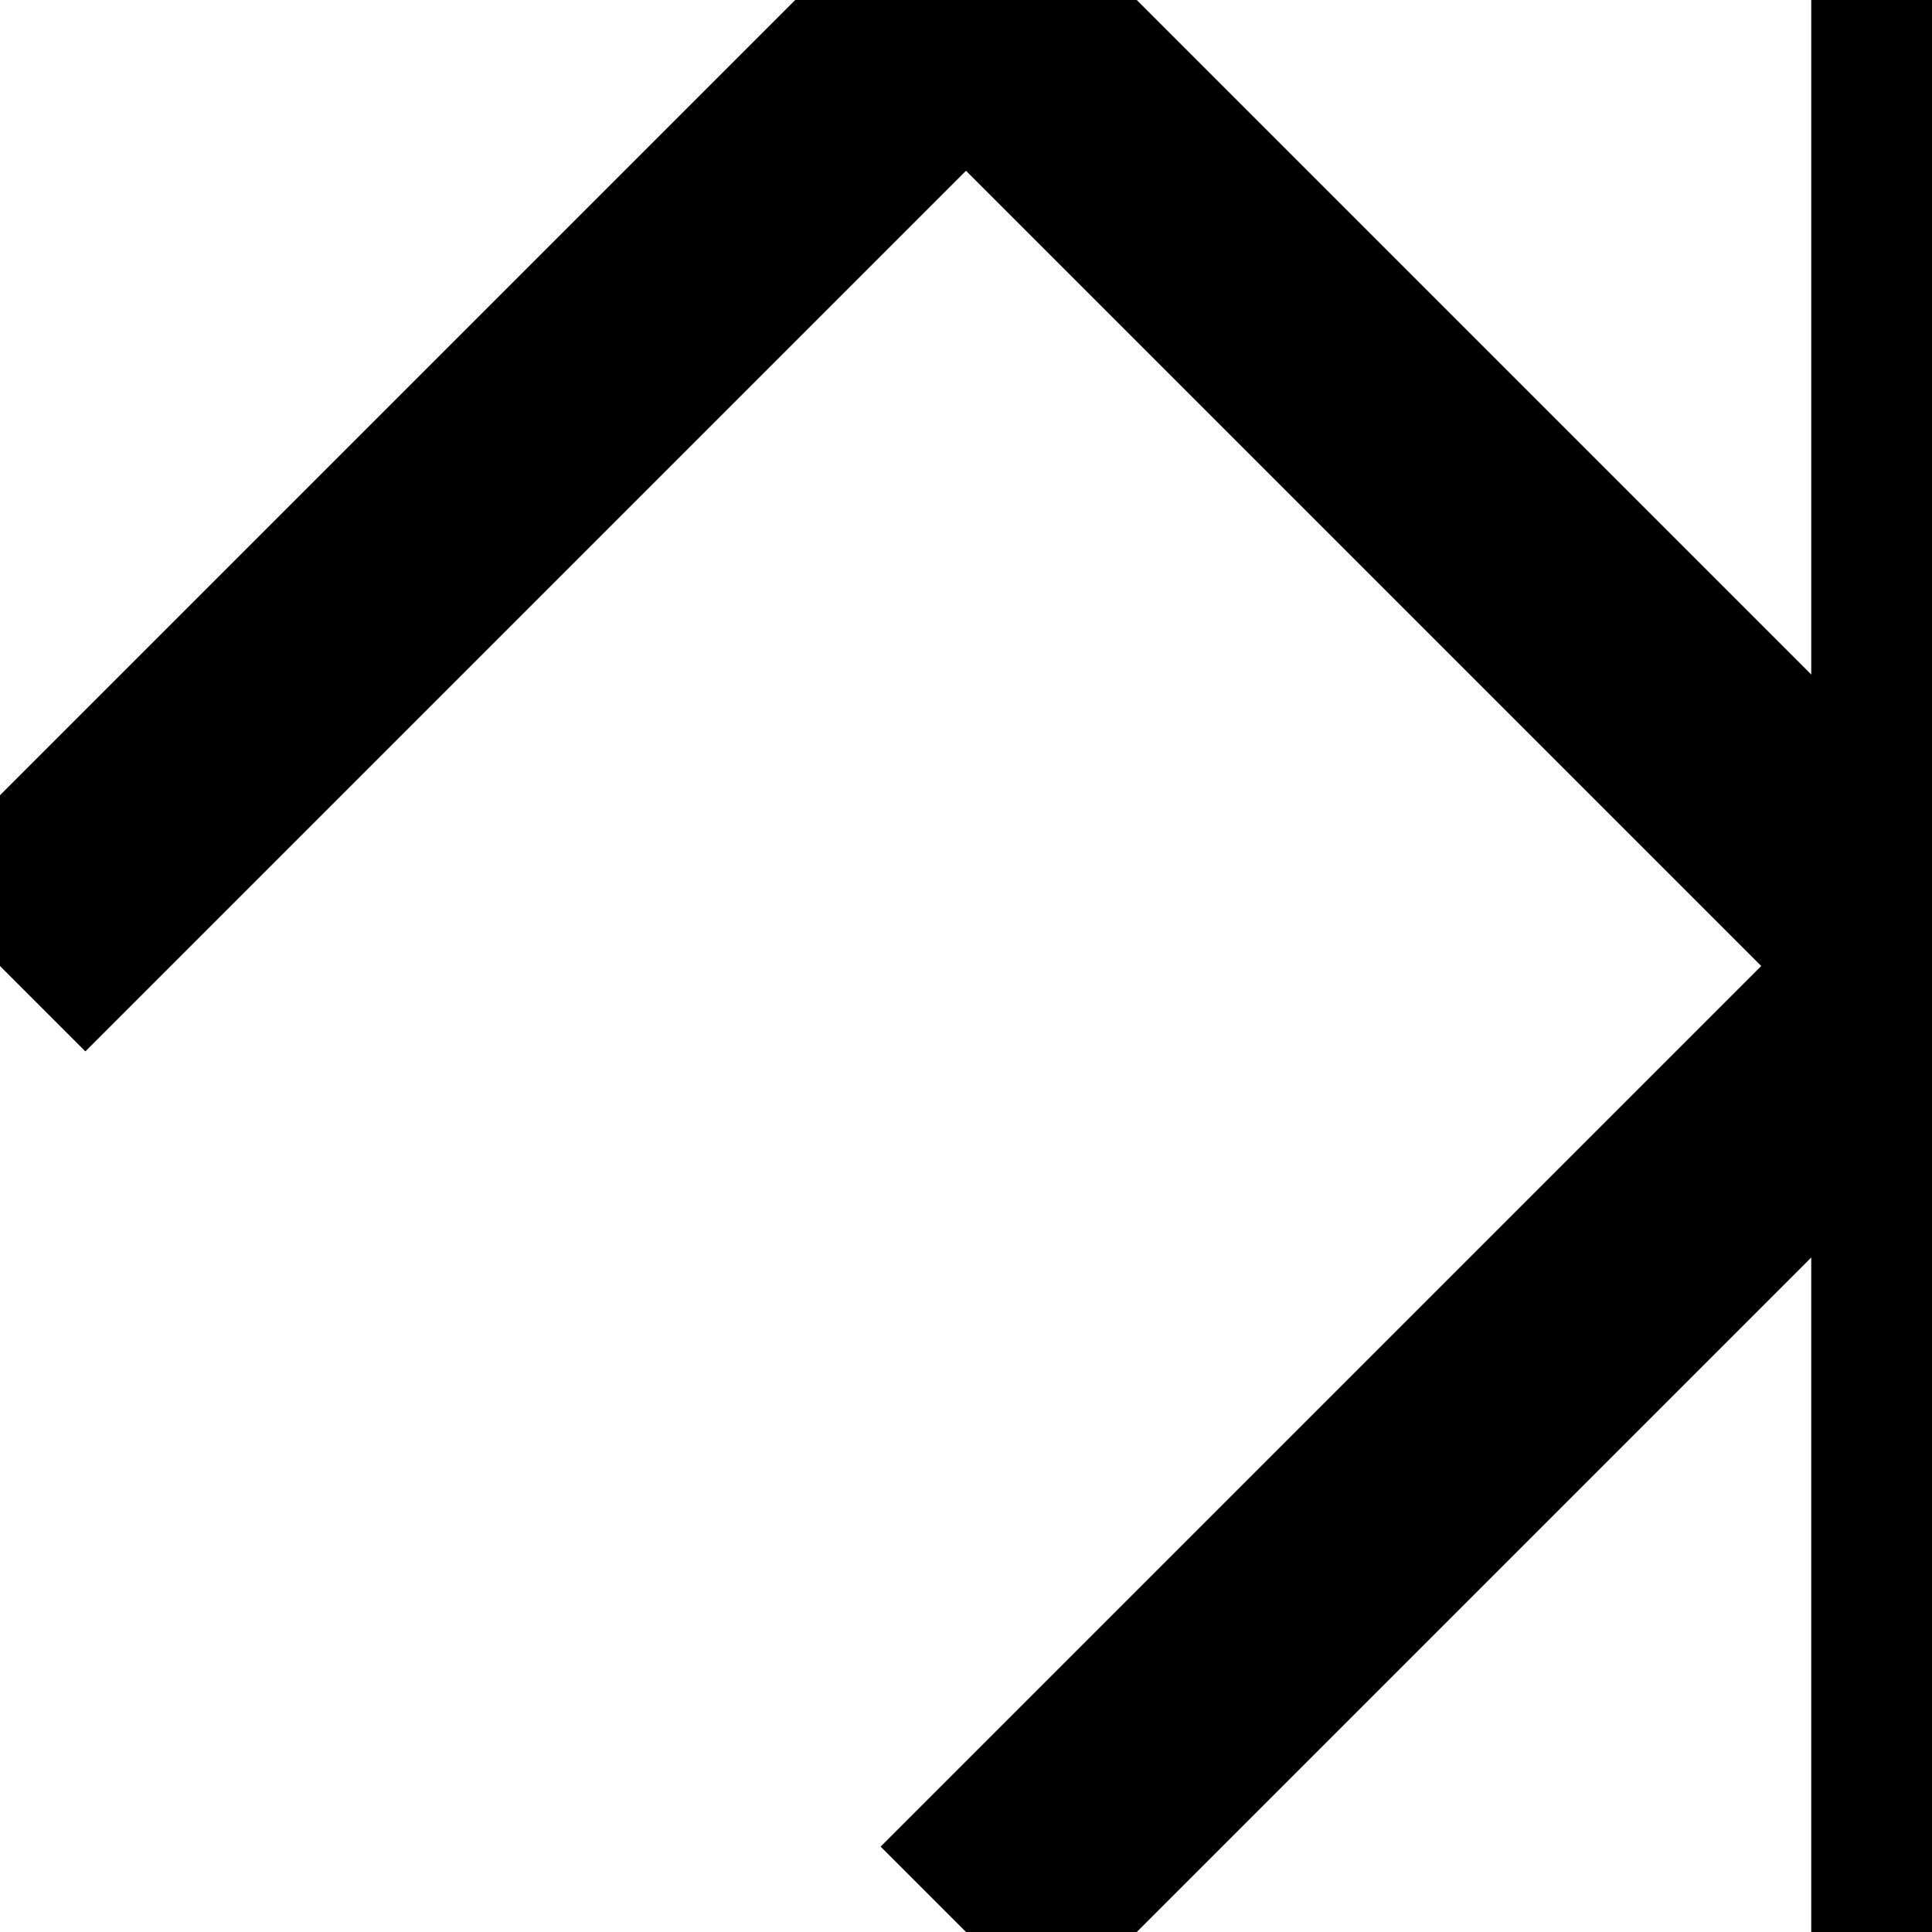
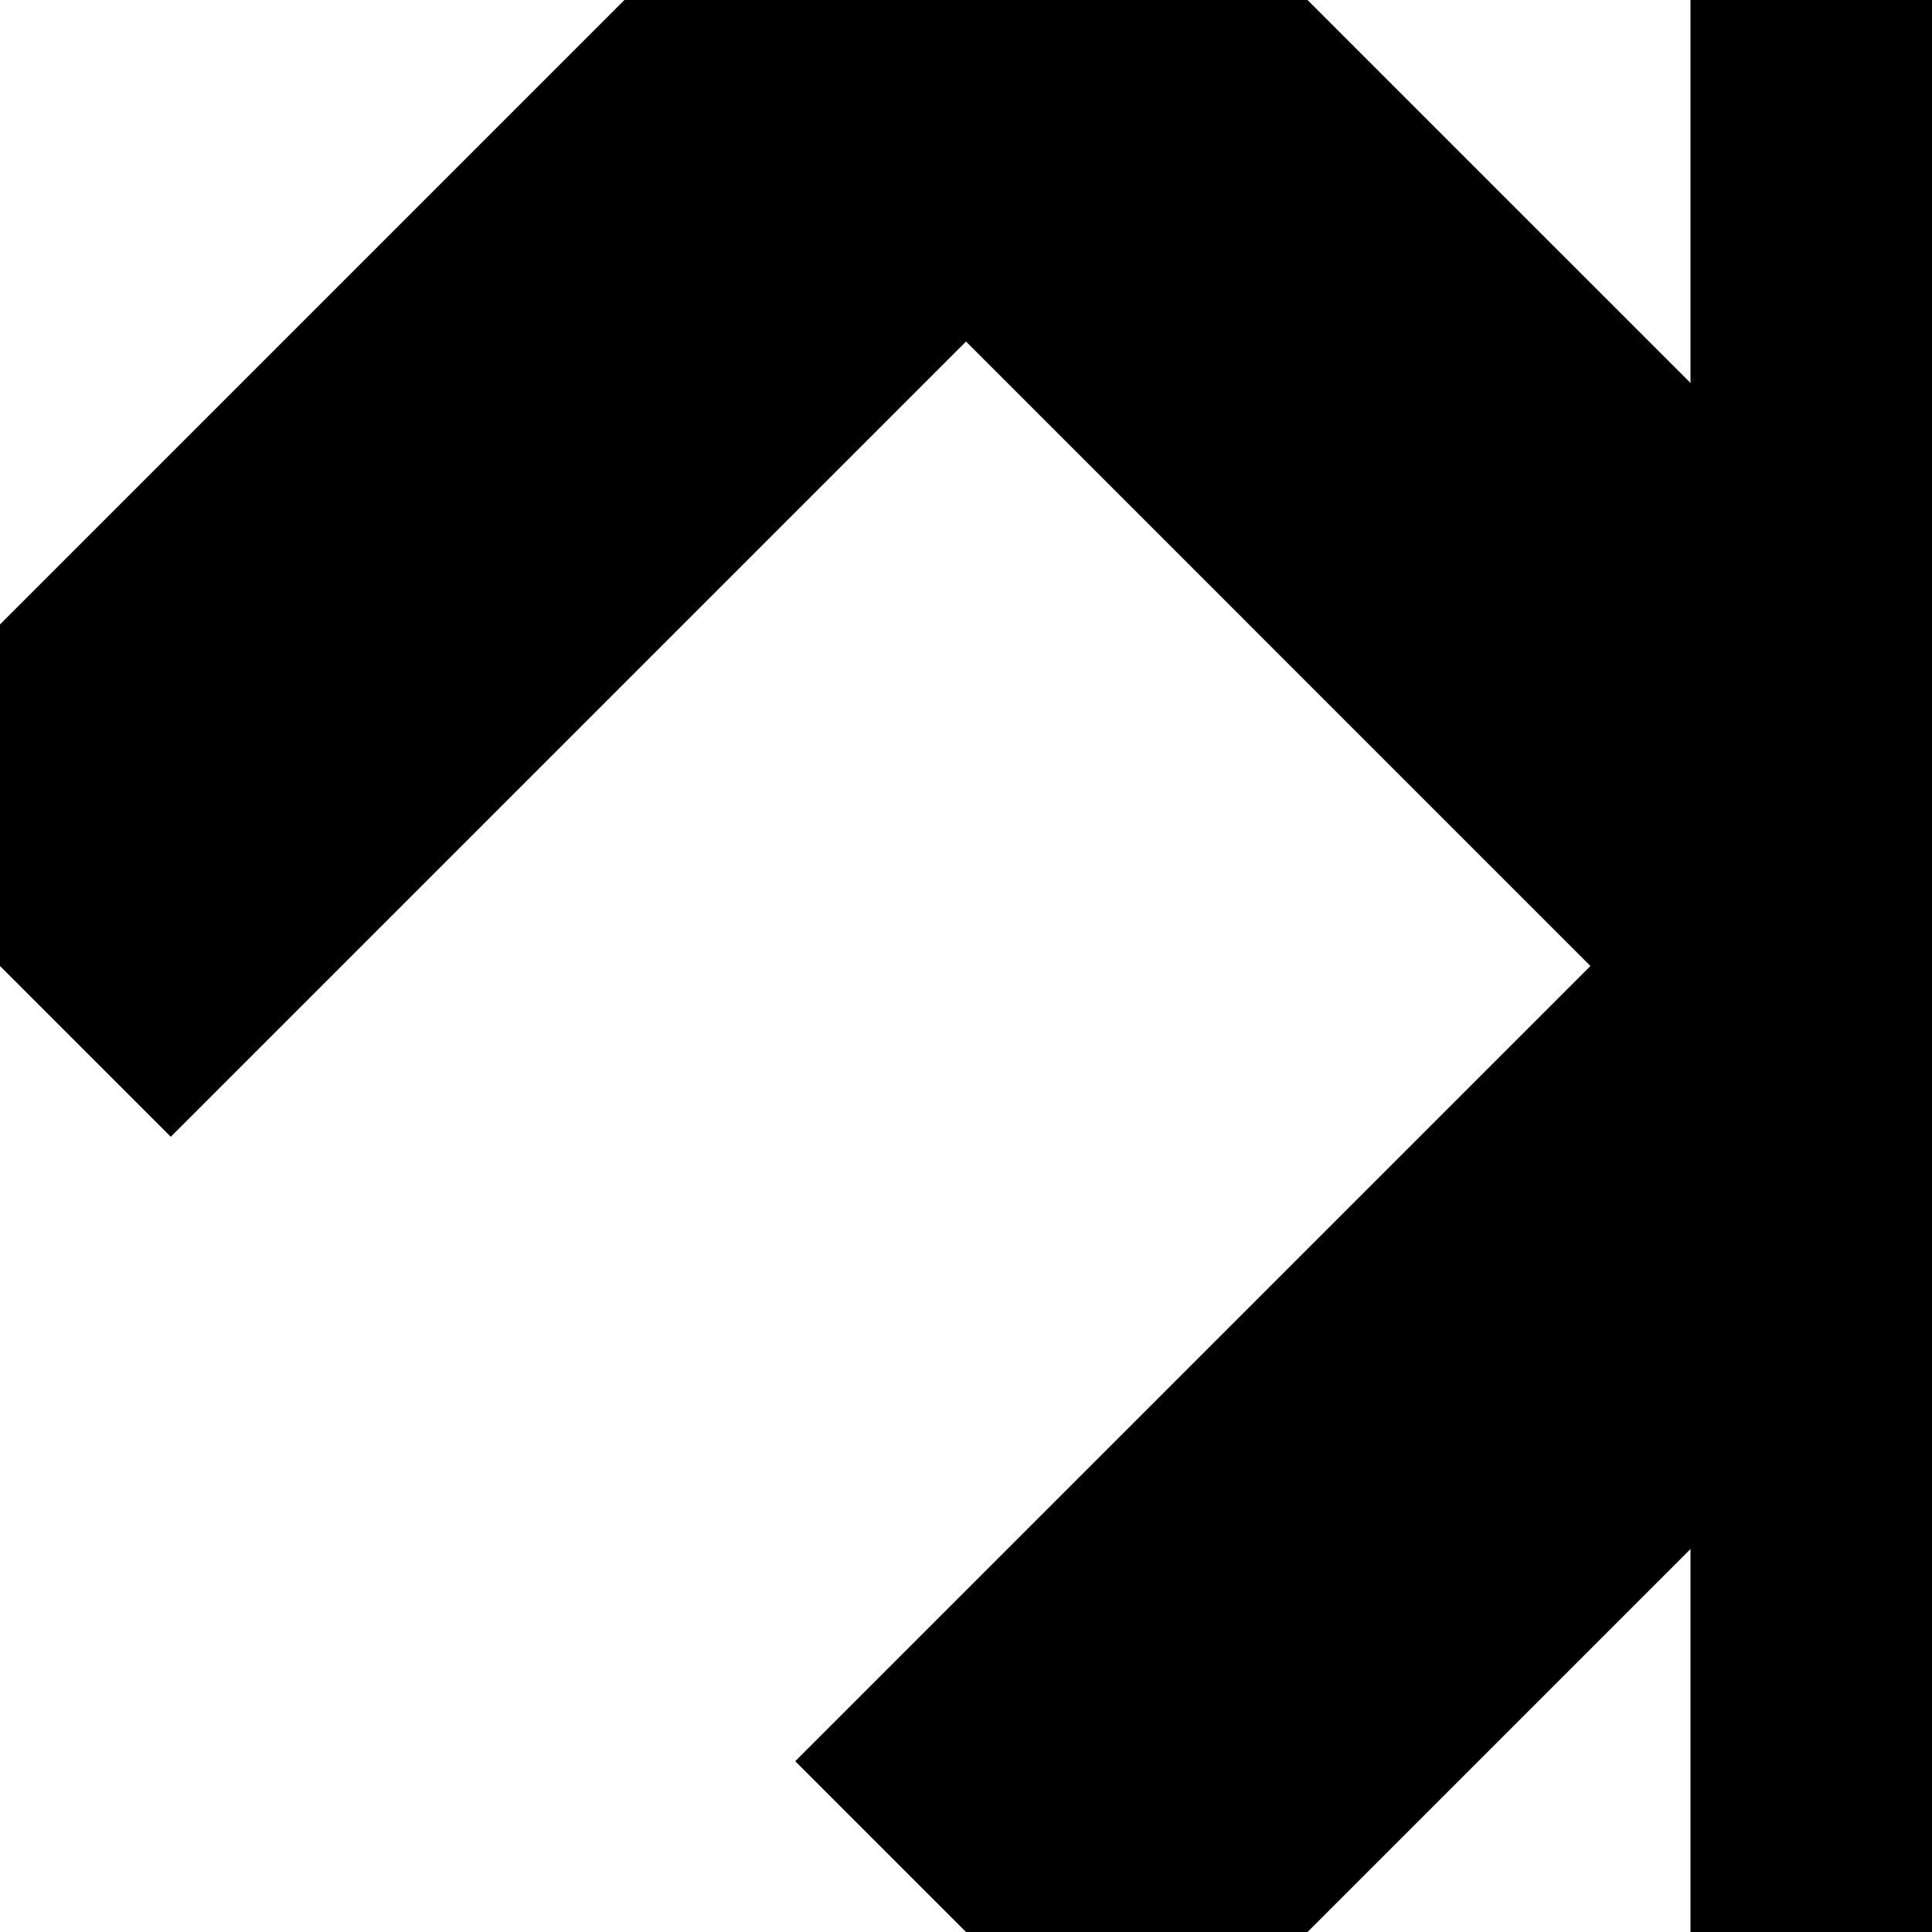
<svg xmlns="http://www.w3.org/2000/svg" width="512" height="512" viewBox="0 0 135.467 135.467" version="1.1" id="svg8">
  <defs id="defs2" />
  <g id="layer1" transform="translate(0,-161.5333)">
-     <path style="fill:none;fill-rule:evenodd;stroke:#000000;stroke-width:16.933;stroke-linecap:butt;stroke-linejoin:miter;stroke-miterlimit:4;stroke-dasharray:none;stroke-opacity:1" d="m 0,229.267 67.733,-67.733 67.733,67.733 0,67.733" id="path4609" />
-     <path style="fill:none;fill-rule:evenodd;stroke:#000000;stroke-width:16.933;stroke-linecap:butt;stroke-linejoin:miter;stroke-opacity:1;stroke-miterlimit:4;stroke-dasharray:none" d="m 135.467,161.533 v 67.733 l -67.733,67.733" id="path4613" />
+     <path style="color:#000000;font-style:normal;font-variant:normal;font-weight:normal;font-stretch:normal;font-size:medium;line-height:normal;font-family:sans-serif;font-variant-ligatures:normal;font-variant-position:normal;font-variant-caps:normal;font-variant-numeric:normal;font-variant-alternates:normal;font-feature-settings:normal;text-indent:0;text-align:start;text-decoration:none;text-decoration-line:none;text-decoration-style:solid;text-decoration-color:#000000;letter-spacing:normal;word-spacing:normal;text-transform:none;writing-mode:lr-tb;direction:ltr;text-orientation:mixed;dominant-baseline:auto;baseline-shift:baseline;text-anchor:start;white-space:normal;shape-padding:0;clip-rule:nonzero;display:inline;overflow:visible;visibility:visible;opacity:1;isolation:auto;mix-blend-mode:normal;color-interpolation:sRGB;color-interpolation-filters:linearRGB;solid-color:#000000;solid-opacity:1;vector-effect:none;fill:#000000;fill-opacity:1;fill-rule:evenodd;stroke:none;stroke-width:33.867;stroke-linecap:butt;stroke-linejoin:miter;stroke-miterlimit:4;stroke-dasharray:none;stroke-dashoffset:0;stroke-opacity:1;color-rendering:auto;image-rendering:auto;shape-rendering:auto;text-rendering:auto;enable-background:accumulate" d="m 67.732,137.586 -79.707,79.707 23.949,23.947 55.76,-55.76 50.799,50.801 V 297 h 33.867 v -74.748 z" id="path4609" />
+     <path style="color:#000000;font-style:normal;font-variant:normal;font-weight:normal;font-stretch:normal;font-size:medium;line-height:normal;font-family:sans-serif;font-variant-ligatures:normal;font-variant-position:normal;font-variant-caps:normal;font-variant-numeric:normal;font-variant-alternates:normal;font-feature-settings:normal;text-indent:0;text-align:start;text-decoration:none;text-decoration-line:none;text-decoration-style:solid;text-decoration-color:#000000;letter-spacing:normal;word-spacing:normal;text-transform:none;writing-mode:lr-tb;direction:ltr;text-orientation:mixed;dominant-baseline:auto;baseline-shift:baseline;text-anchor:start;white-space:normal;shape-padding:0;clip-rule:nonzero;display:inline;overflow:visible;visibility:visible;opacity:1;isolation:auto;mix-blend-mode:normal;color-interpolation:sRGB;color-interpolation-filters:linearRGB;solid-color:#000000;solid-opacity:1;vector-effect:none;fill:#000000;fill-opacity:1;fill-rule:evenodd;stroke:none;stroke-width:33.867;stroke-linecap:butt;stroke-linejoin:miter;stroke-miterlimit:4;stroke-dasharray:none;stroke-dashoffset:0;stroke-opacity:1;color-rendering:auto;image-rendering:auto;shape-rendering:auto;text-rendering:auto;enable-background:accumulate" d="m 118.533,161.533 v 60.719 l -62.773,62.773 23.947,23.949 72.693,-72.693 V 161.533 Z" id="path4613" />
+     <path style="color:#000000;font-style:normal;font-variant:normal;font-weight:normal;font-stretch:normal;font-size:medium;line-height:normal;font-family:sans-serif;font-variant-ligatures:normal;font-variant-position:normal;font-variant-caps:normal;font-variant-numeric:normal;font-variant-alternates:normal;font-feature-settings:normal;text-indent:0;text-align:start;text-decoration:none;text-decoration-line:none;text-decoration-style:solid;text-decoration-color:#000000;letter-spacing:normal;word-spacing:normal;text-transform:none;writing-mode:lr-tb;direction:ltr;text-orientation:mixed;dominant-baseline:auto;baseline-shift:baseline;text-anchor:start;white-space:normal;shape-padding:0;clip-rule:nonzero;display:inline;overflow:visible;visibility:visible;opacity:1;isolation:auto;mix-blend-mode:normal;color-interpolation:sRGB;color-interpolation-filters:linearRGB;solid-color:#000000;solid-opacity:1;vector-effect:none;fill:#000000;fill-opacity:1;fill-rule:evenodd;stroke:none;stroke-width:33.867;stroke-linecap:butt;stroke-linejoin:miter;stroke-miterlimit:4;stroke-dasharray:none;stroke-dashoffset:0;stroke-opacity:1;color-rendering:auto;image-rendering:auto;shape-rendering:auto;text-rendering:auto;enable-background:accumulate" d="m 135.467,212.334 v 33.865 h 50.801 v -33.865 z" id="path6370" />
  </g>
</svg>
